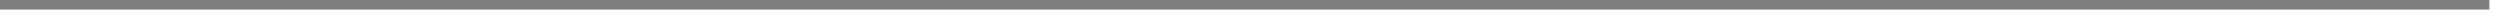
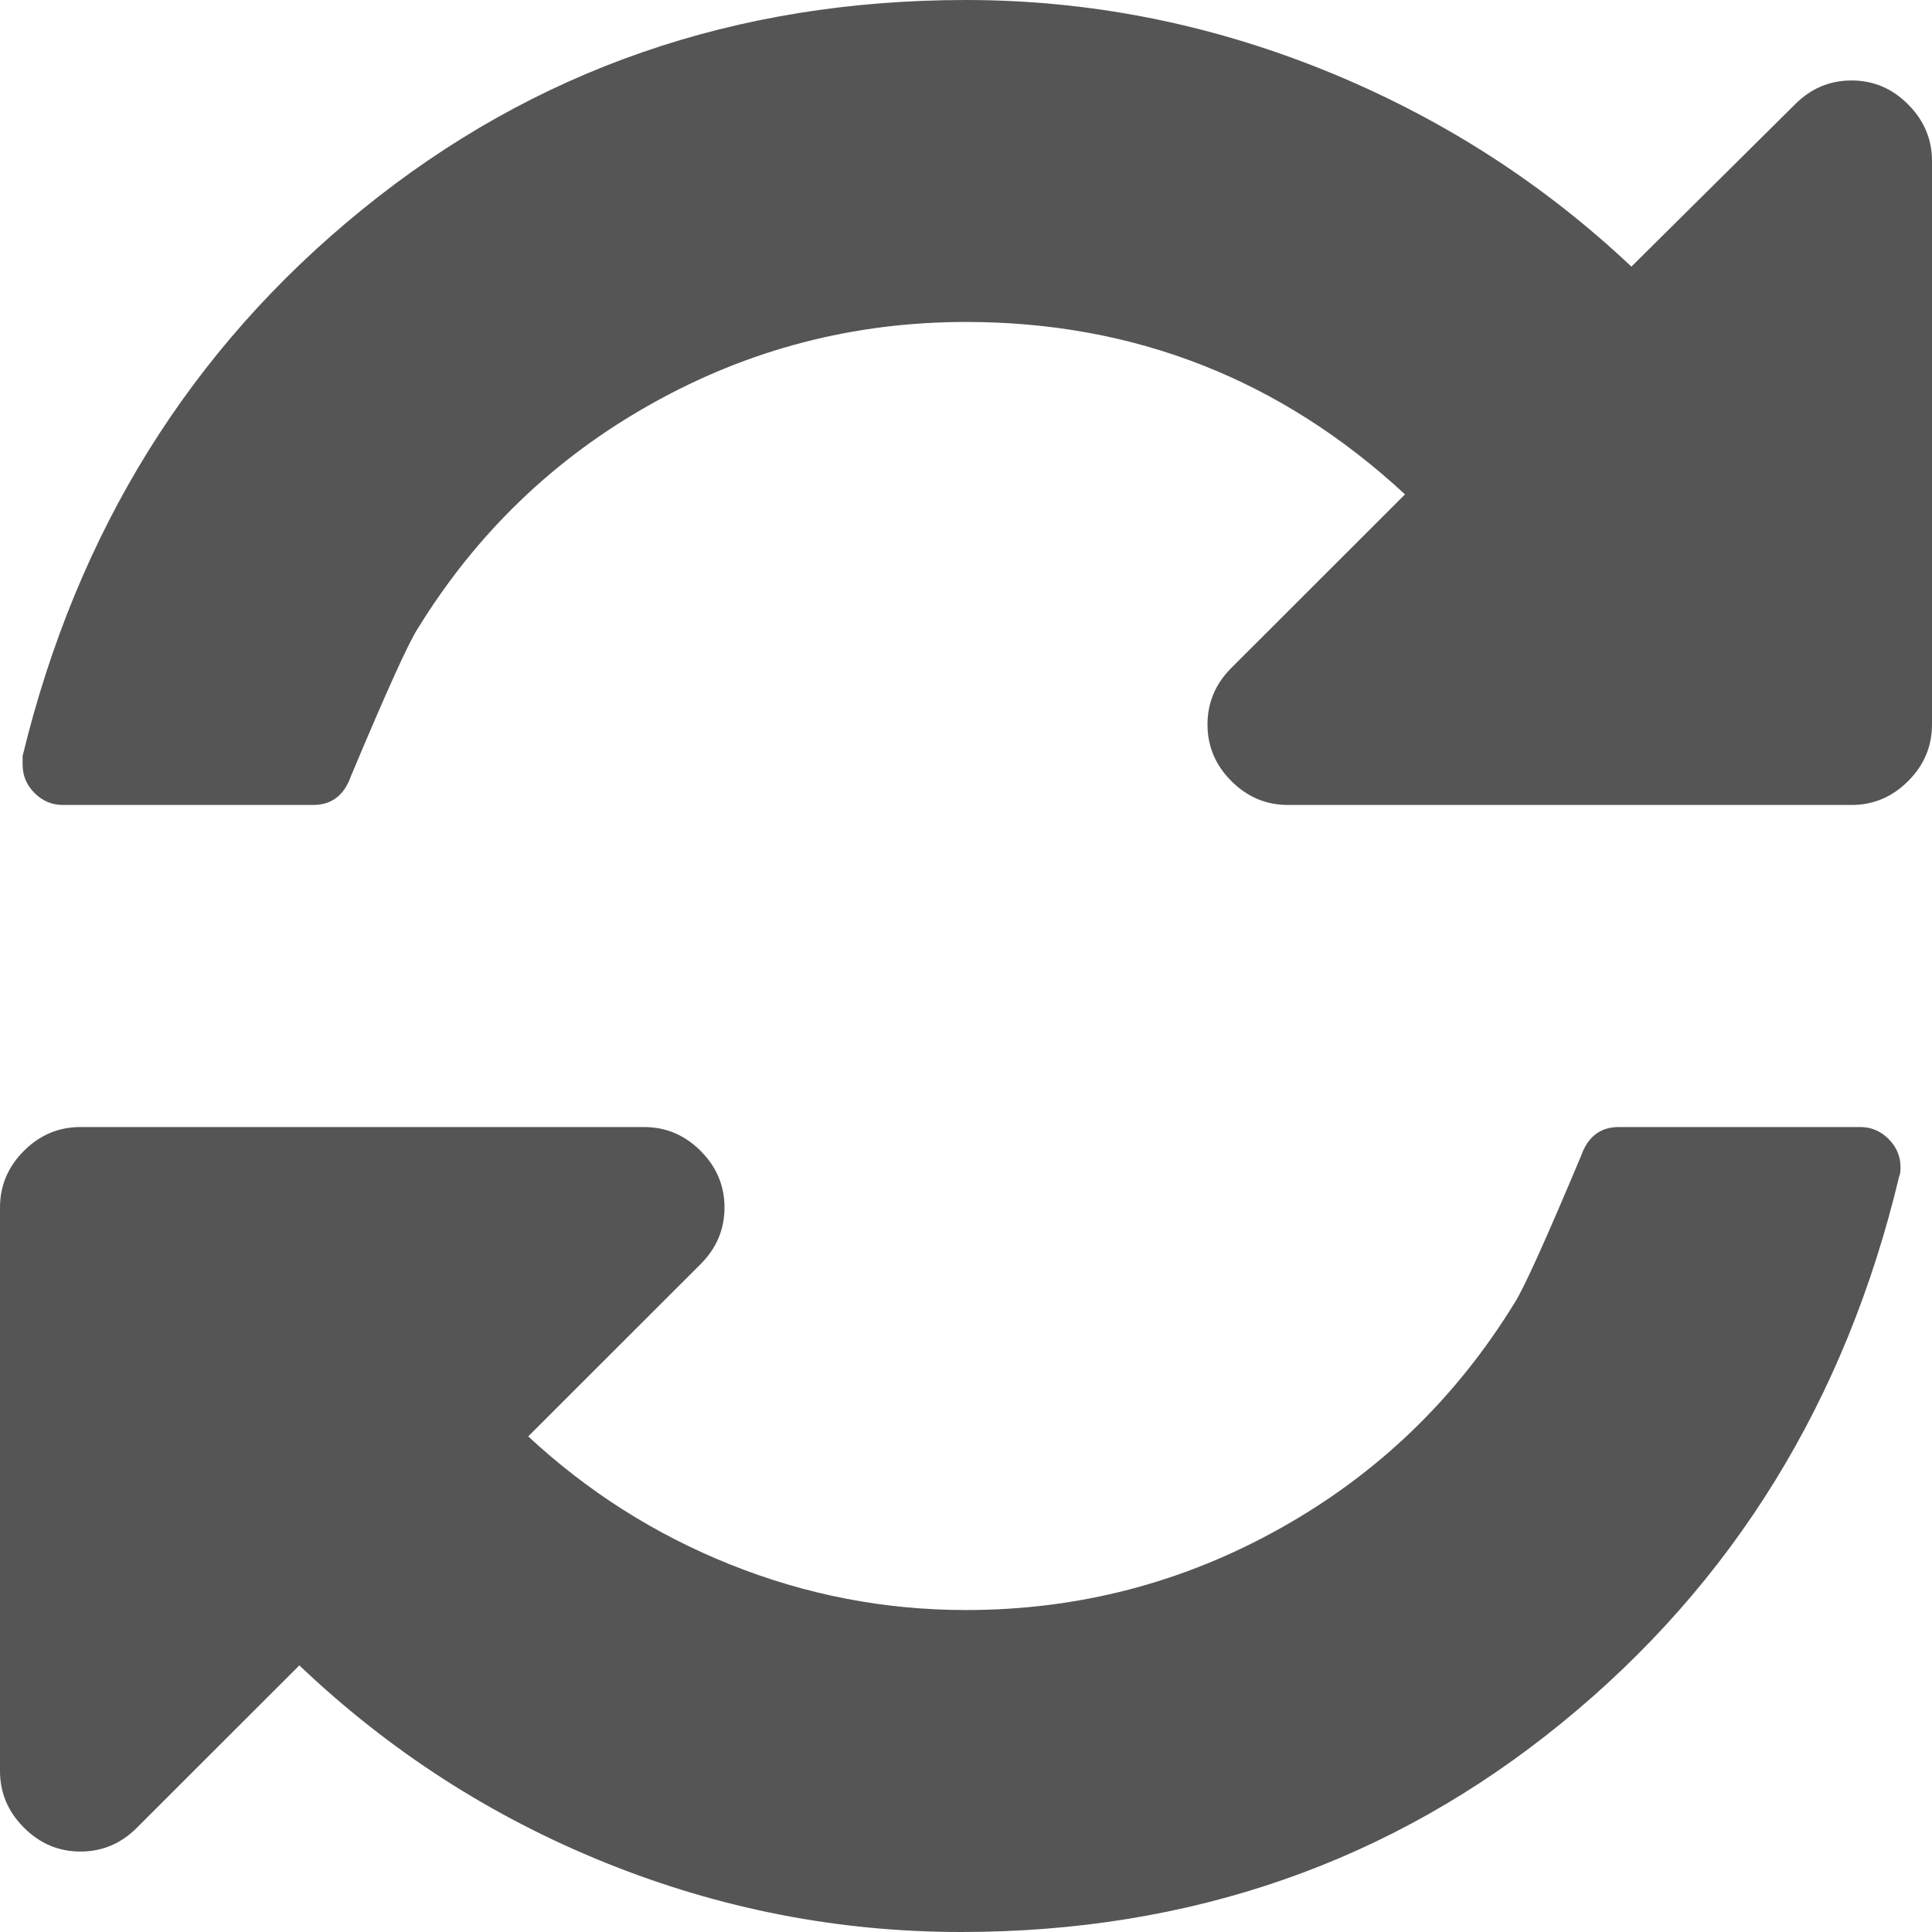
- <svg xmlns="http://www.w3.org/2000/svg" version="1.1" width="261px" height="2px">
-   <g transform="matrix(1 0 0 1 -20 -44 )">
-     <path d="M 20 44.5  L 280 44.5  " stroke-width="1" stroke="#7f7f7f" fill="none" />
+ <svg xmlns="http://www.w3.org/2000/svg" version="1.1" width="17px" height="17px">
+   <g transform="matrix(1 0 0 1 -162 -248 )">
+     <path d="M 16.618 10.022  C 16.688 10.092  16.723 10.175  16.723 10.271  C 16.723 10.308  16.72 10.334  16.712 10.348  C 16.24 12.326  15.251 13.929  13.746 15.157  C 12.241 16.386  10.477 17  8.456 17  C 7.378 17  6.336 16.797  5.329 16.391  C 4.322 15.985  3.424 15.406  2.634 14.654  L 1.206 16.081  C 1.066 16.222  0.9 16.292  0.708 16.292  C 0.516 16.292  0.35 16.222  0.21 16.081  C 0.07 15.941  0 15.775  0 15.583  L 0 10.625  C 0 10.433  0.07 10.267  0.21 10.127  C 0.35 9.987  0.516 9.917  0.708 9.917  L 5.667 9.917  C 5.859 9.917  6.025 9.987  6.165 10.127  C 6.305 10.267  6.375 10.433  6.375 10.625  C 6.375 10.817  6.305 10.983  6.165 11.123  L 4.648 12.639  C 5.172 13.126  5.766 13.503  6.43 13.768  C 7.094 14.034  7.784 14.167  8.5 14.167  C 9.489 14.167  10.411 13.927  11.267 13.447  C 12.123 12.968  12.809 12.307  13.326 11.466  C 13.407 11.341  13.602 10.909  13.912 10.171  C 13.971 10.002  14.082 9.917  14.244 9.917  L 16.369 9.917  C 16.465 9.917  16.548 9.952  16.618 10.022  Z M 16.79 0.919  C 16.93 1.059  17 1.225  17 1.417  L 17 6.375  C 17 6.567  16.93 6.733  16.79 6.873  C 16.65 7.013  16.484 7.083  16.292 7.083  L 11.333 7.083  C 11.141 7.083  10.975 7.013  10.835 6.873  C 10.695 6.733  10.625 6.567  10.625 6.375  C 10.625 6.183  10.695 6.017  10.835 5.877  L 12.363 4.35  C 11.271 3.339  9.983 2.833  8.5 2.833  C 7.511 2.833  6.589 3.073  5.733 3.553  C 4.877 4.032  4.191 4.693  3.674 5.534  C 3.593 5.659  3.398 6.091  3.088 6.829  C 3.029 6.998  2.918 7.083  2.756 7.083  L 0.553 7.083  C 0.457 7.083  0.374 7.048  0.304 6.978  C 0.234 6.908  0.199 6.825  0.199 6.729  L 0.199 6.652  C 0.679 4.674  1.675 3.071  3.188 1.843  C 4.7 0.614  6.471 0  8.5 0  C 9.577 0  10.625 0.205  11.643 0.614  C 12.661 1.024  13.565 1.601  14.355 2.346  L 15.794 0.919  C 15.934 0.778  16.1 0.708  16.292 0.708  C 16.484 0.708  16.65 0.778  16.79 0.919  Z " fill-rule="nonzero" fill="#555555" stroke="none" transform="matrix(1 0 0 1 162 248 )" />
  </g>
</svg>
